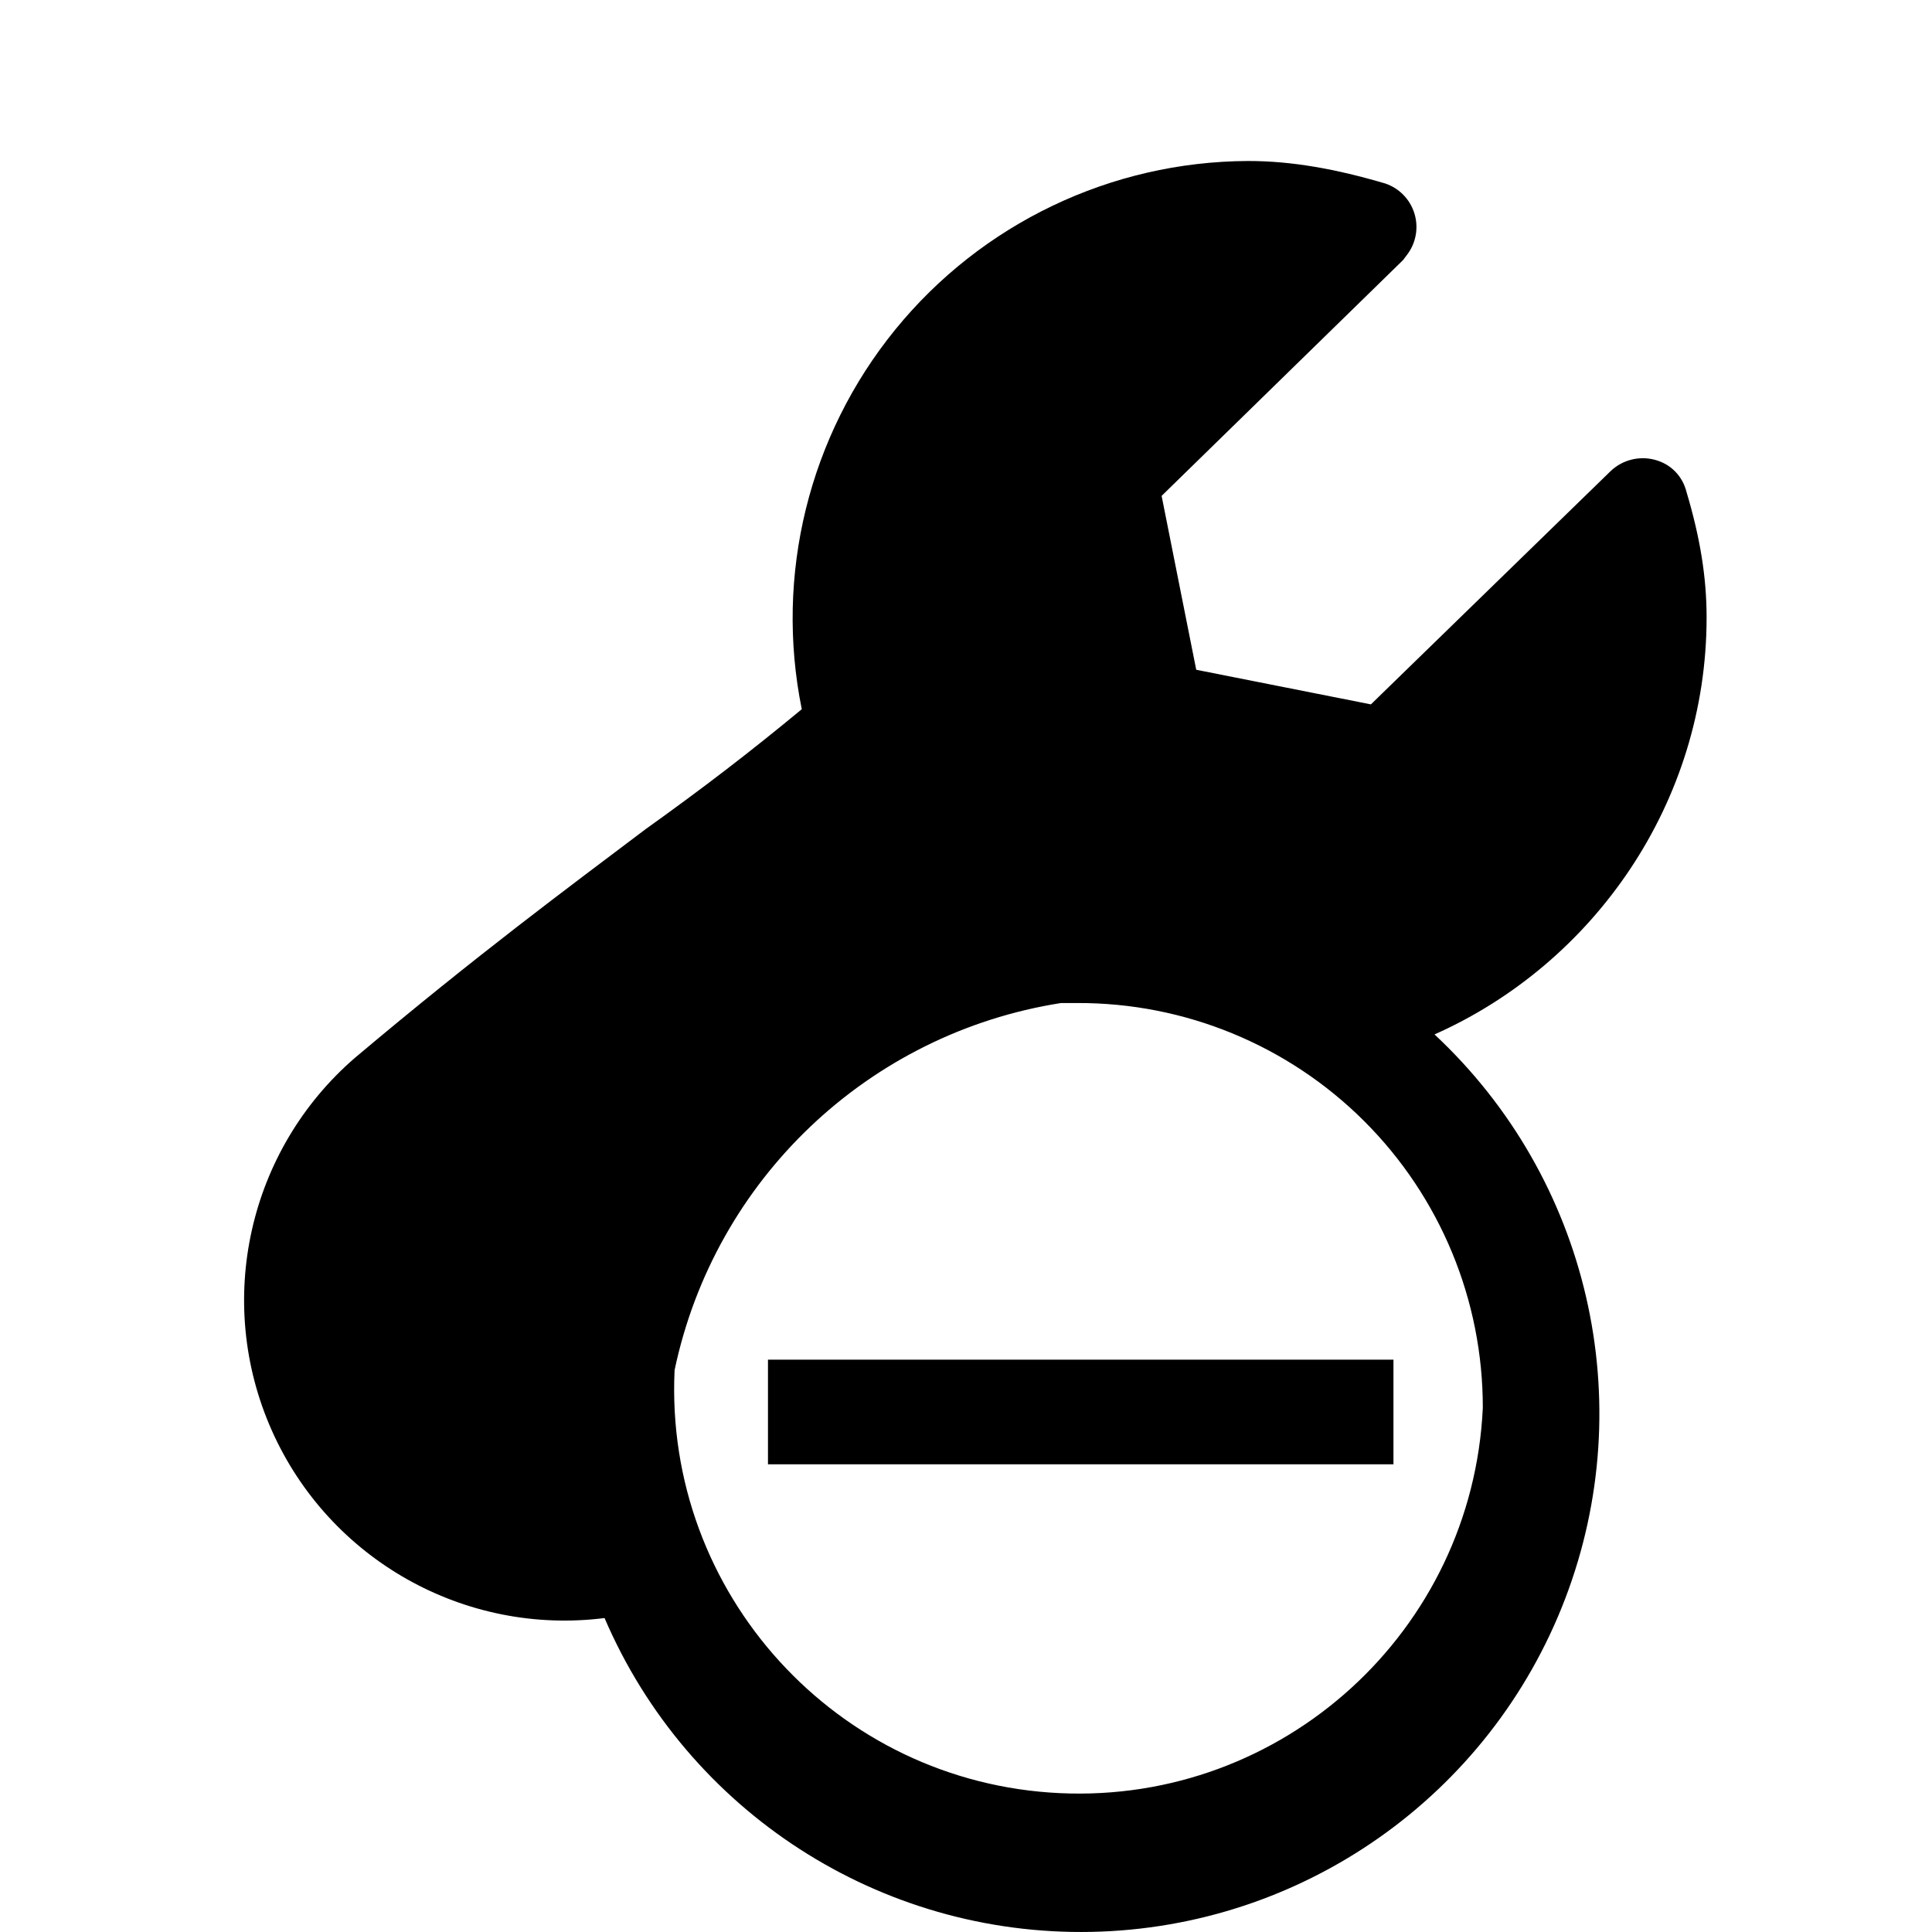
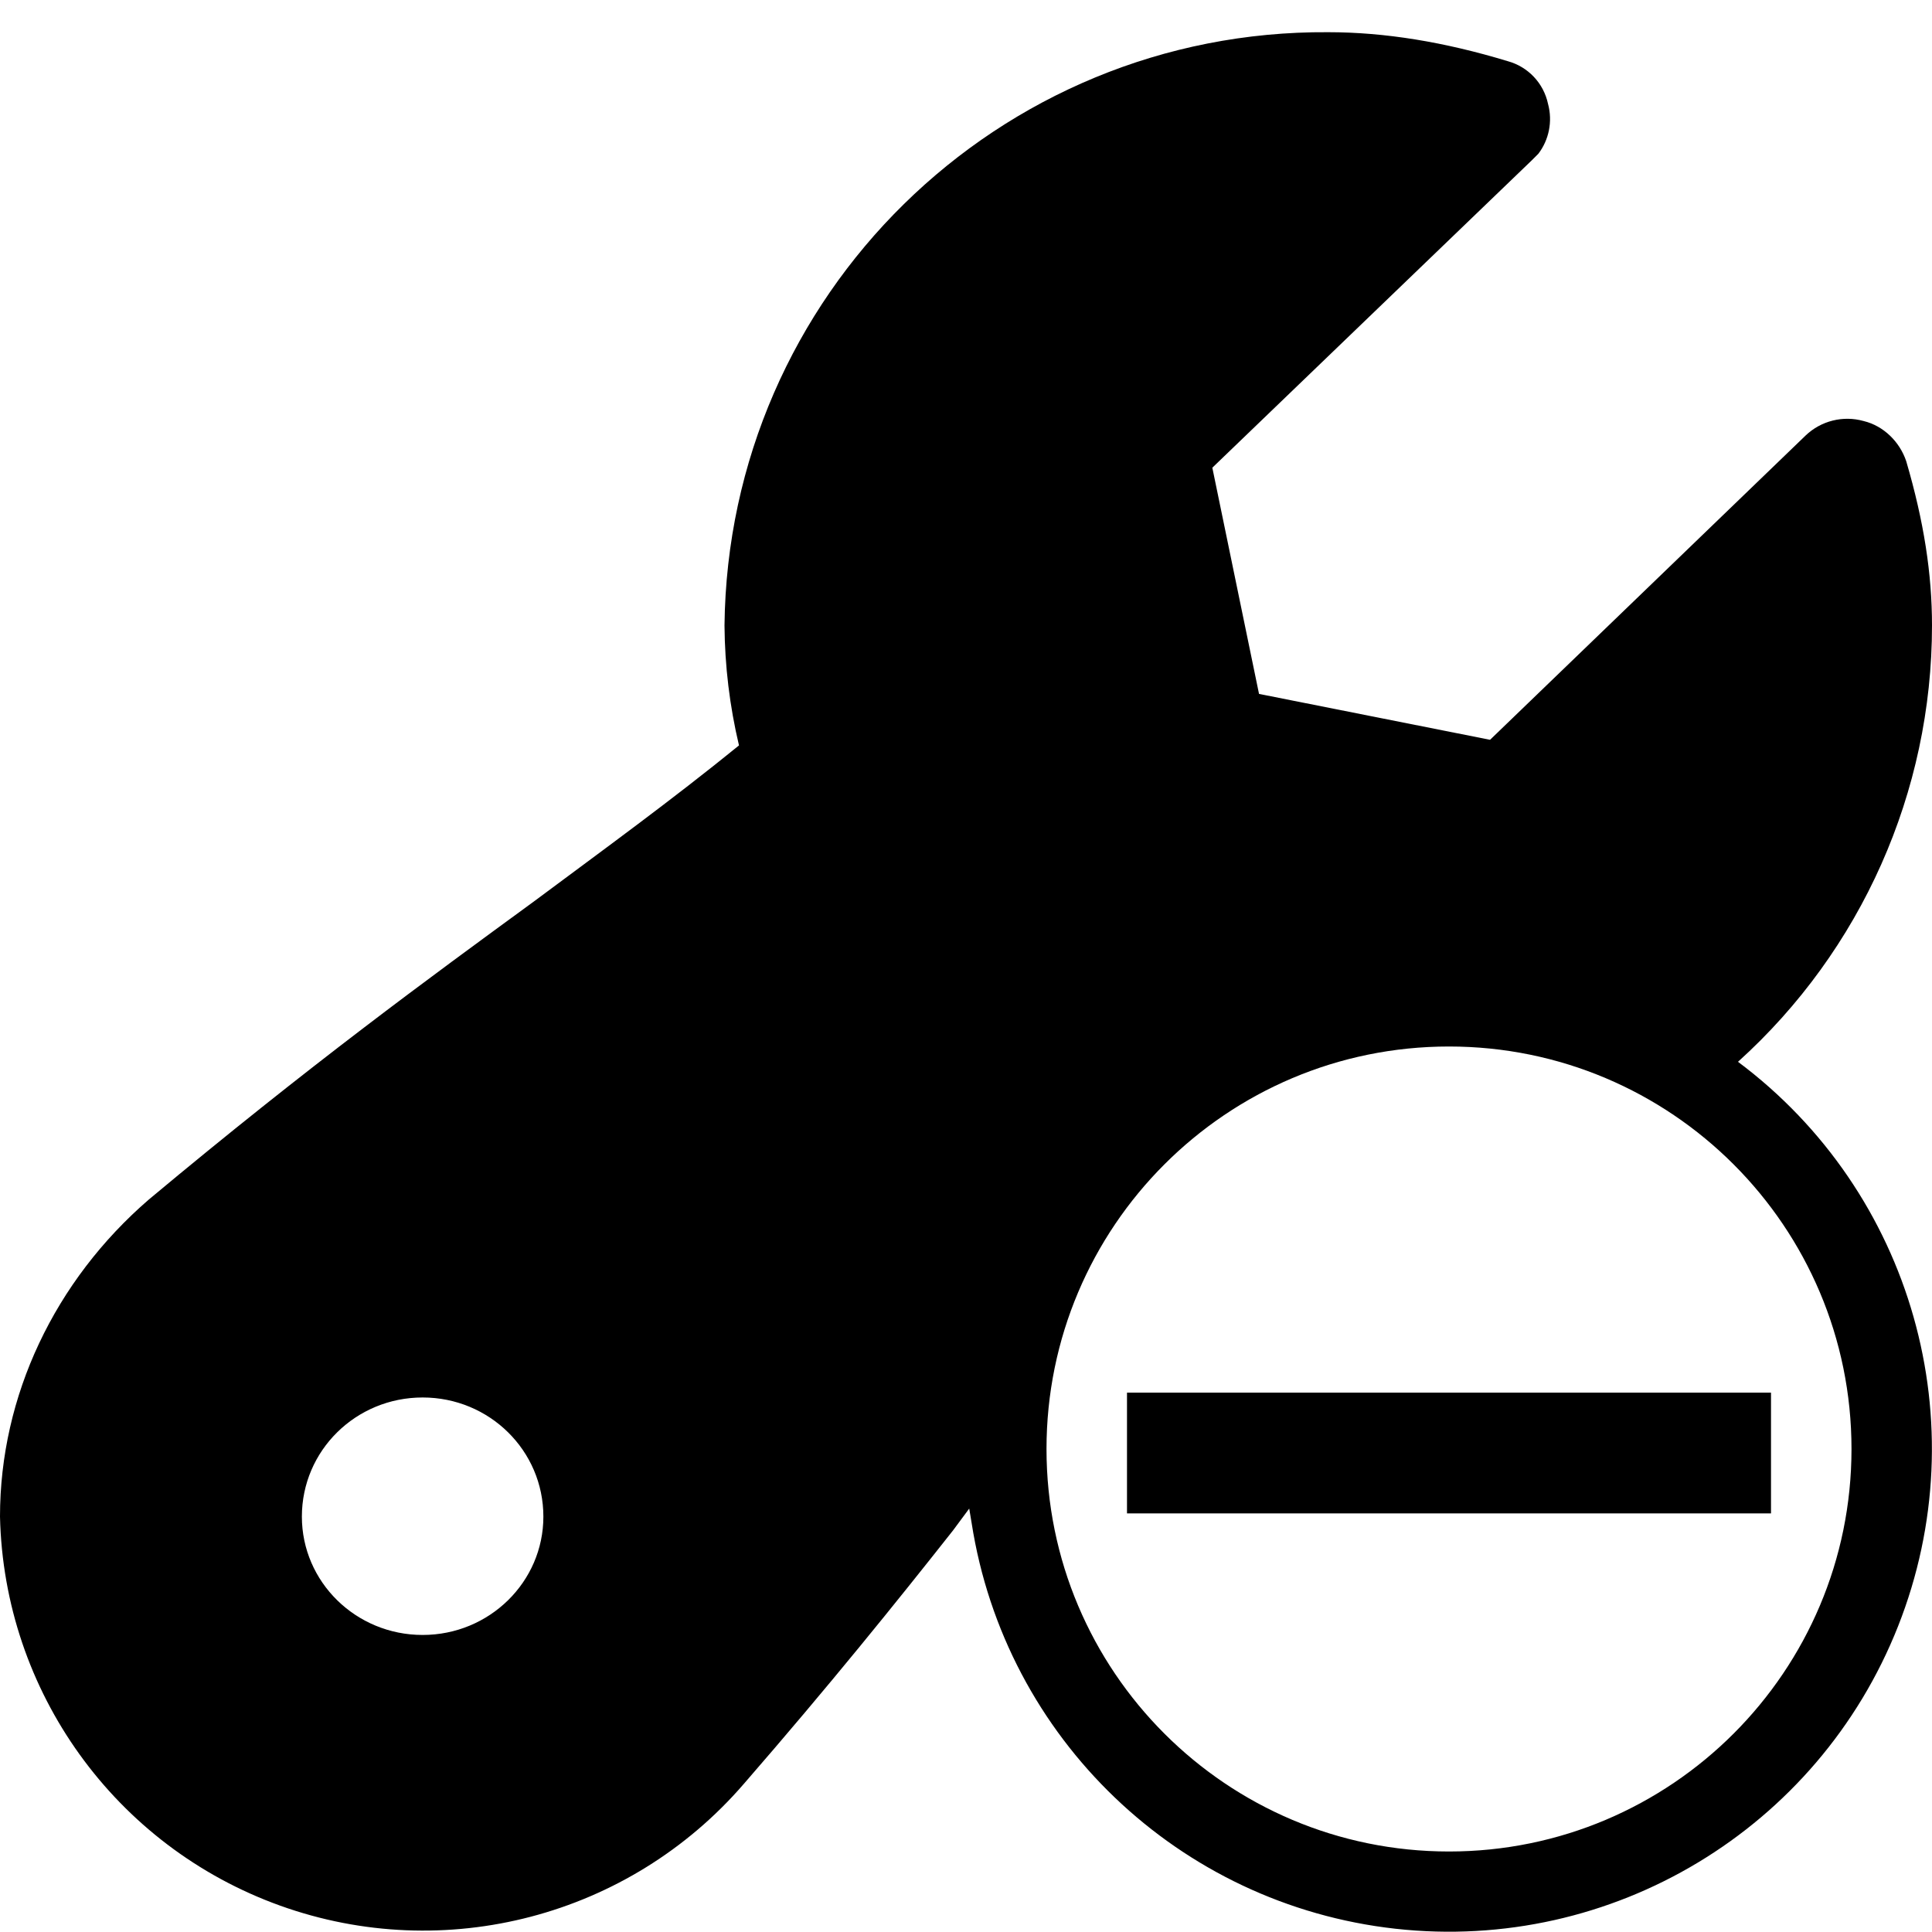
<svg viewBox="0 0 24 24">
-   <path d="M15.51 2c.54 0 1.09.1 1.7.28a.57.57 0 0 1 .28.87l-.06.08-3 2.93.43 2.16 2.17.43 2.98-2.9a.58.58 0 0 1 .54-.14c.2.05.35.2.4.4.17.57.25 1.06.25 1.56 0 2.3-1.4 4.3-3.38 5.18A6.44 6.44 0 1 1 7.51 20.1a3.98 3.98 0 0 1-3.1-6.96c1.52-1.28 2.63-2.1 3.61-2.84.7-.5 1.3-.96 1.94-1.49A5.68 5.68 0 0 1 15.5 2zm-2.13 10.46h-.2a5.83 5.83 0 0 0-4.8 4.56 5.02 5.02 0 1 0 10.04.47 5.02 5.02 0 0 0-5.04-5.03zm3.93 4.43v1.3H9.54v-1.3h7.77z" />
+   <path d="M14 17.3h8v1.5h-8z" />
+   <path d="M16.5.4c.7 0 1.44.12 2.23.36a.7.7 0 0 1 .5.53c.06.22.01.45-.12.62l-.08.08-3.97 3.82.58 2.81 2.87.57 3.92-3.78a.75.75 0 0 1 .72-.18c.25.06.45.26.53.5.22.75.32 1.4.32 2.04a7.3 7.3 0 0 1-2.41 5.42 6 6 0 1 1-9.52 5.73l-.03-.18-.2.27c-.71.9-1.54 1.93-2.6 3.15A5.26 5.26 0 0 1 0 18.84c0-1.5.68-2.93 1.85-3.94 2-1.67 3.48-2.75 4.78-3.7.9-.67 1.7-1.25 2.55-1.94A6.67 6.67 0 0 1 9 7.77 7.45 7.45 0 0 1 16.5.4zM18 13a5 5 0 1 0 0 10 5 5 0 0 0 0-10zM5.25 17.36c-.83 0-1.5.66-1.5 1.48 0 .81.67 1.47 1.5 1.47s1.5-.66 1.5-1.47c0-.82-.67-1.48-1.5-1.48z" />
</svg>
